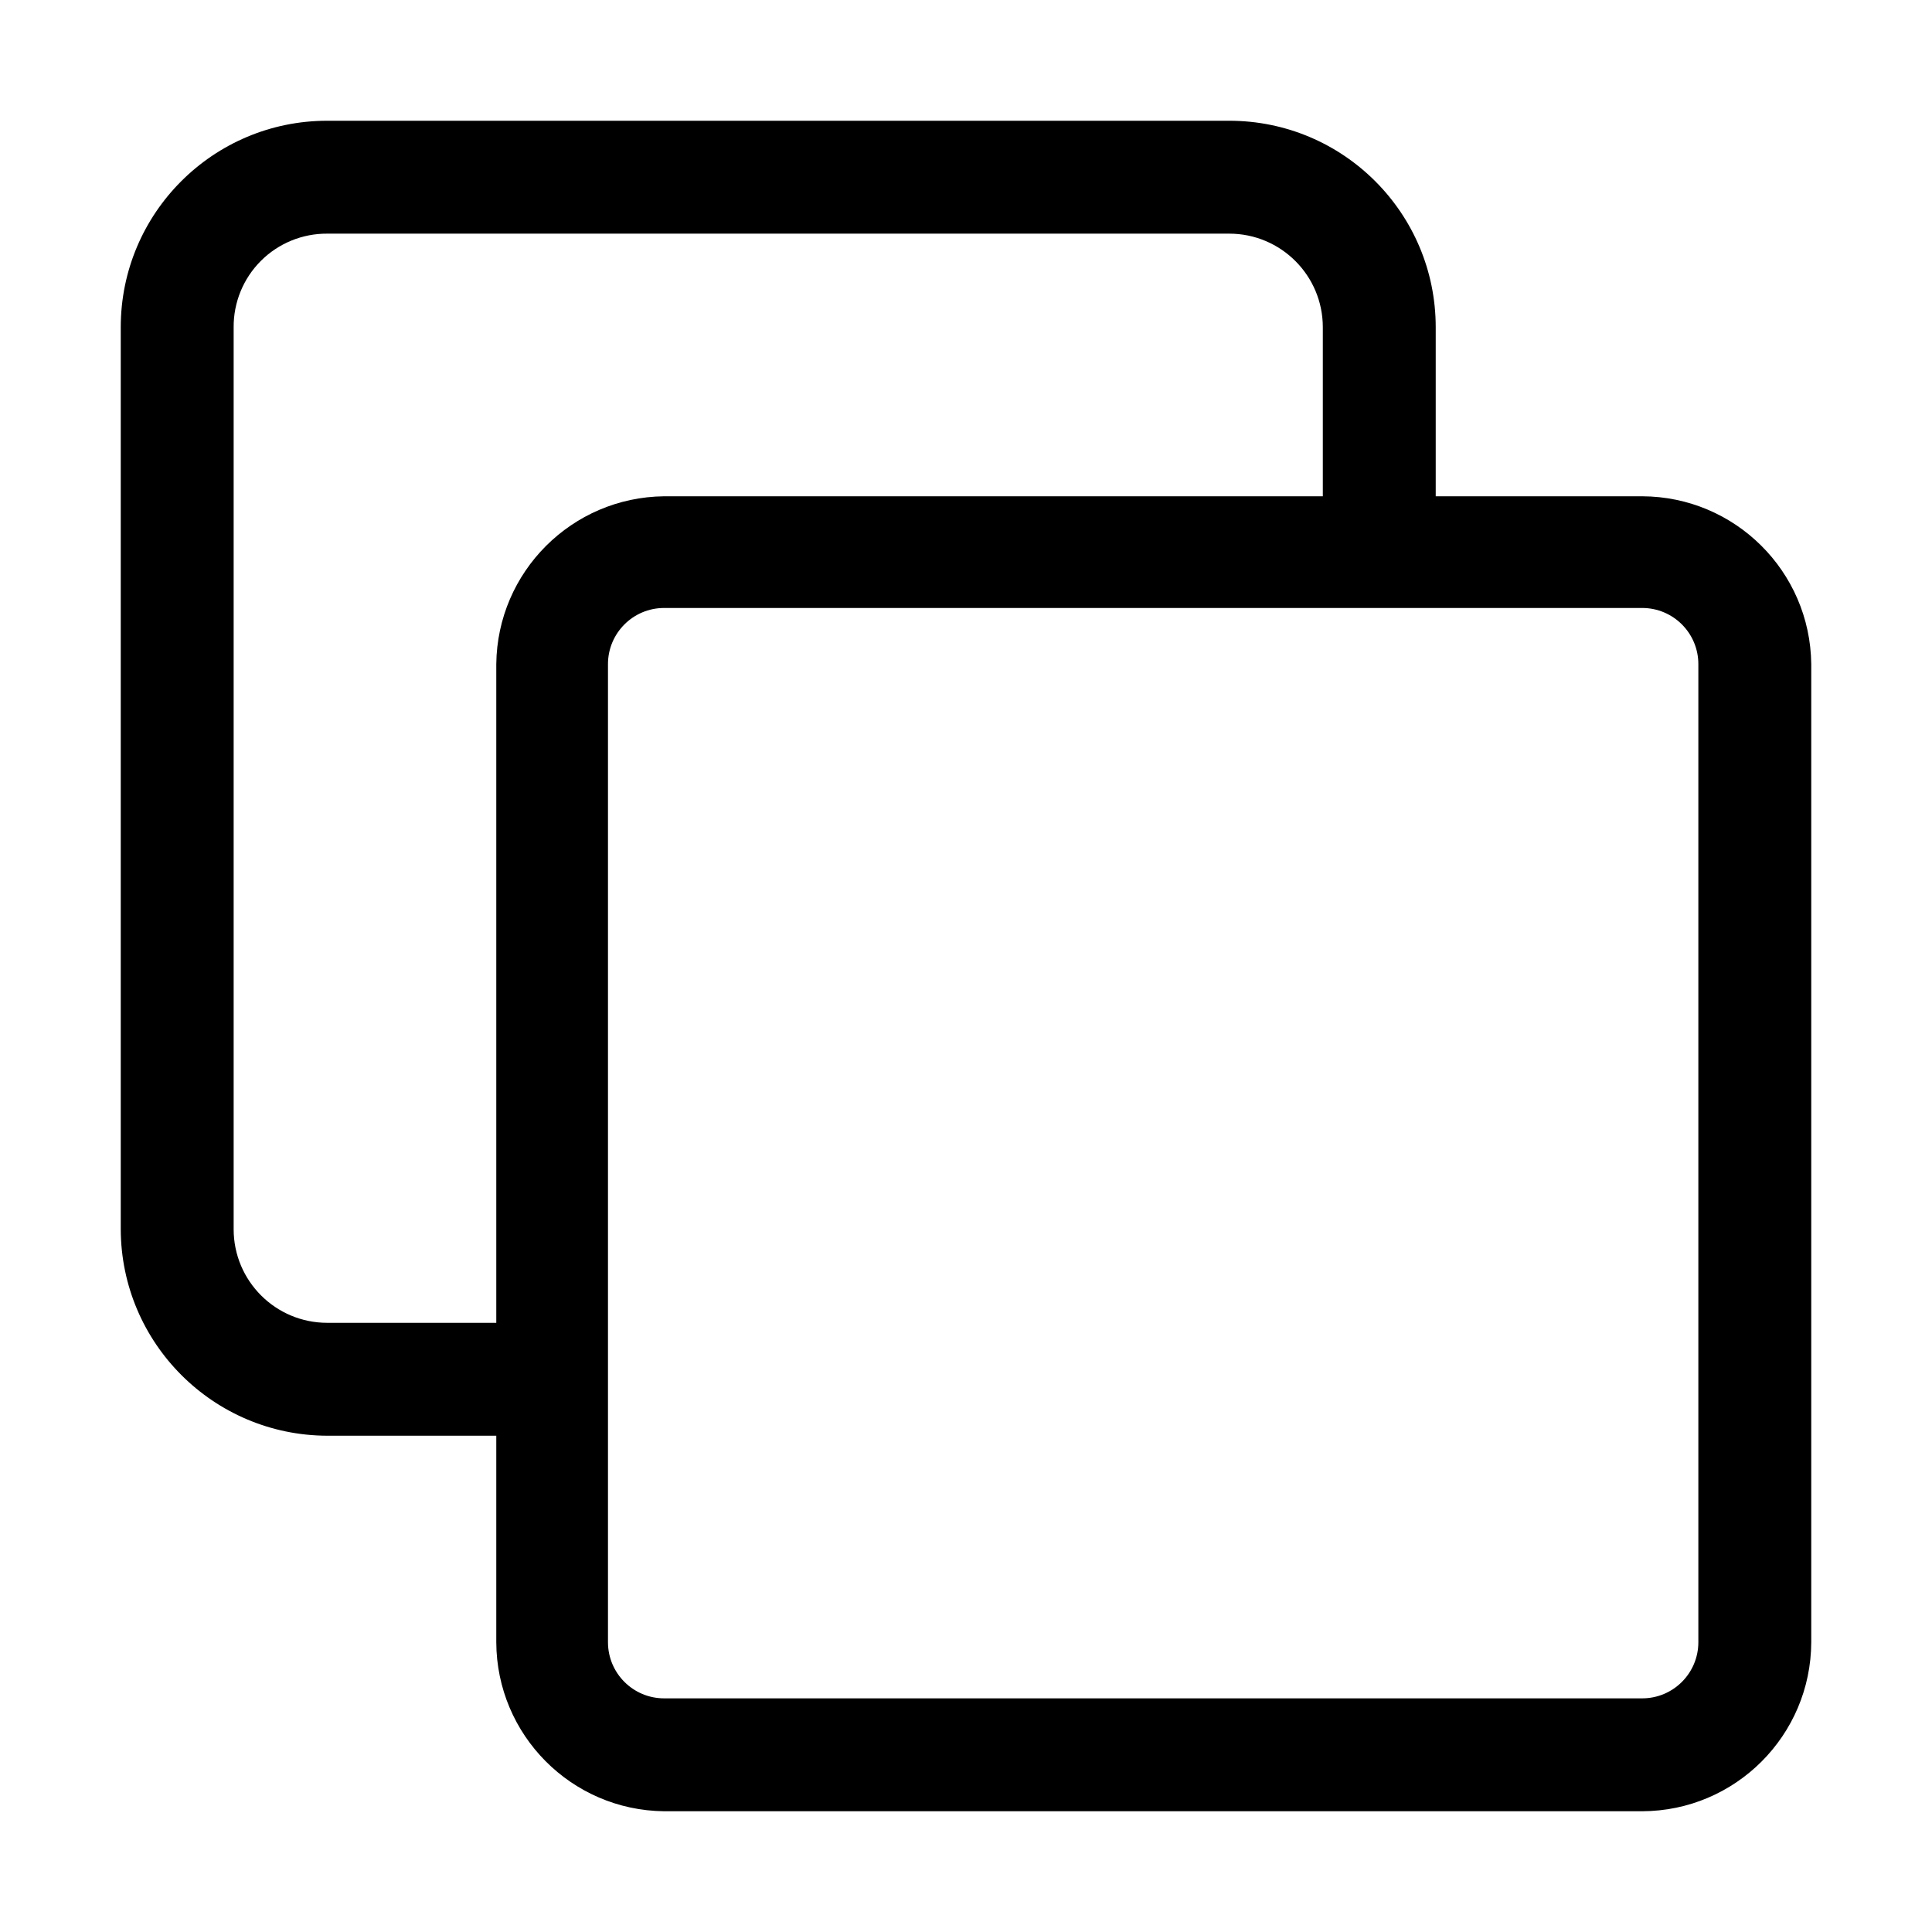
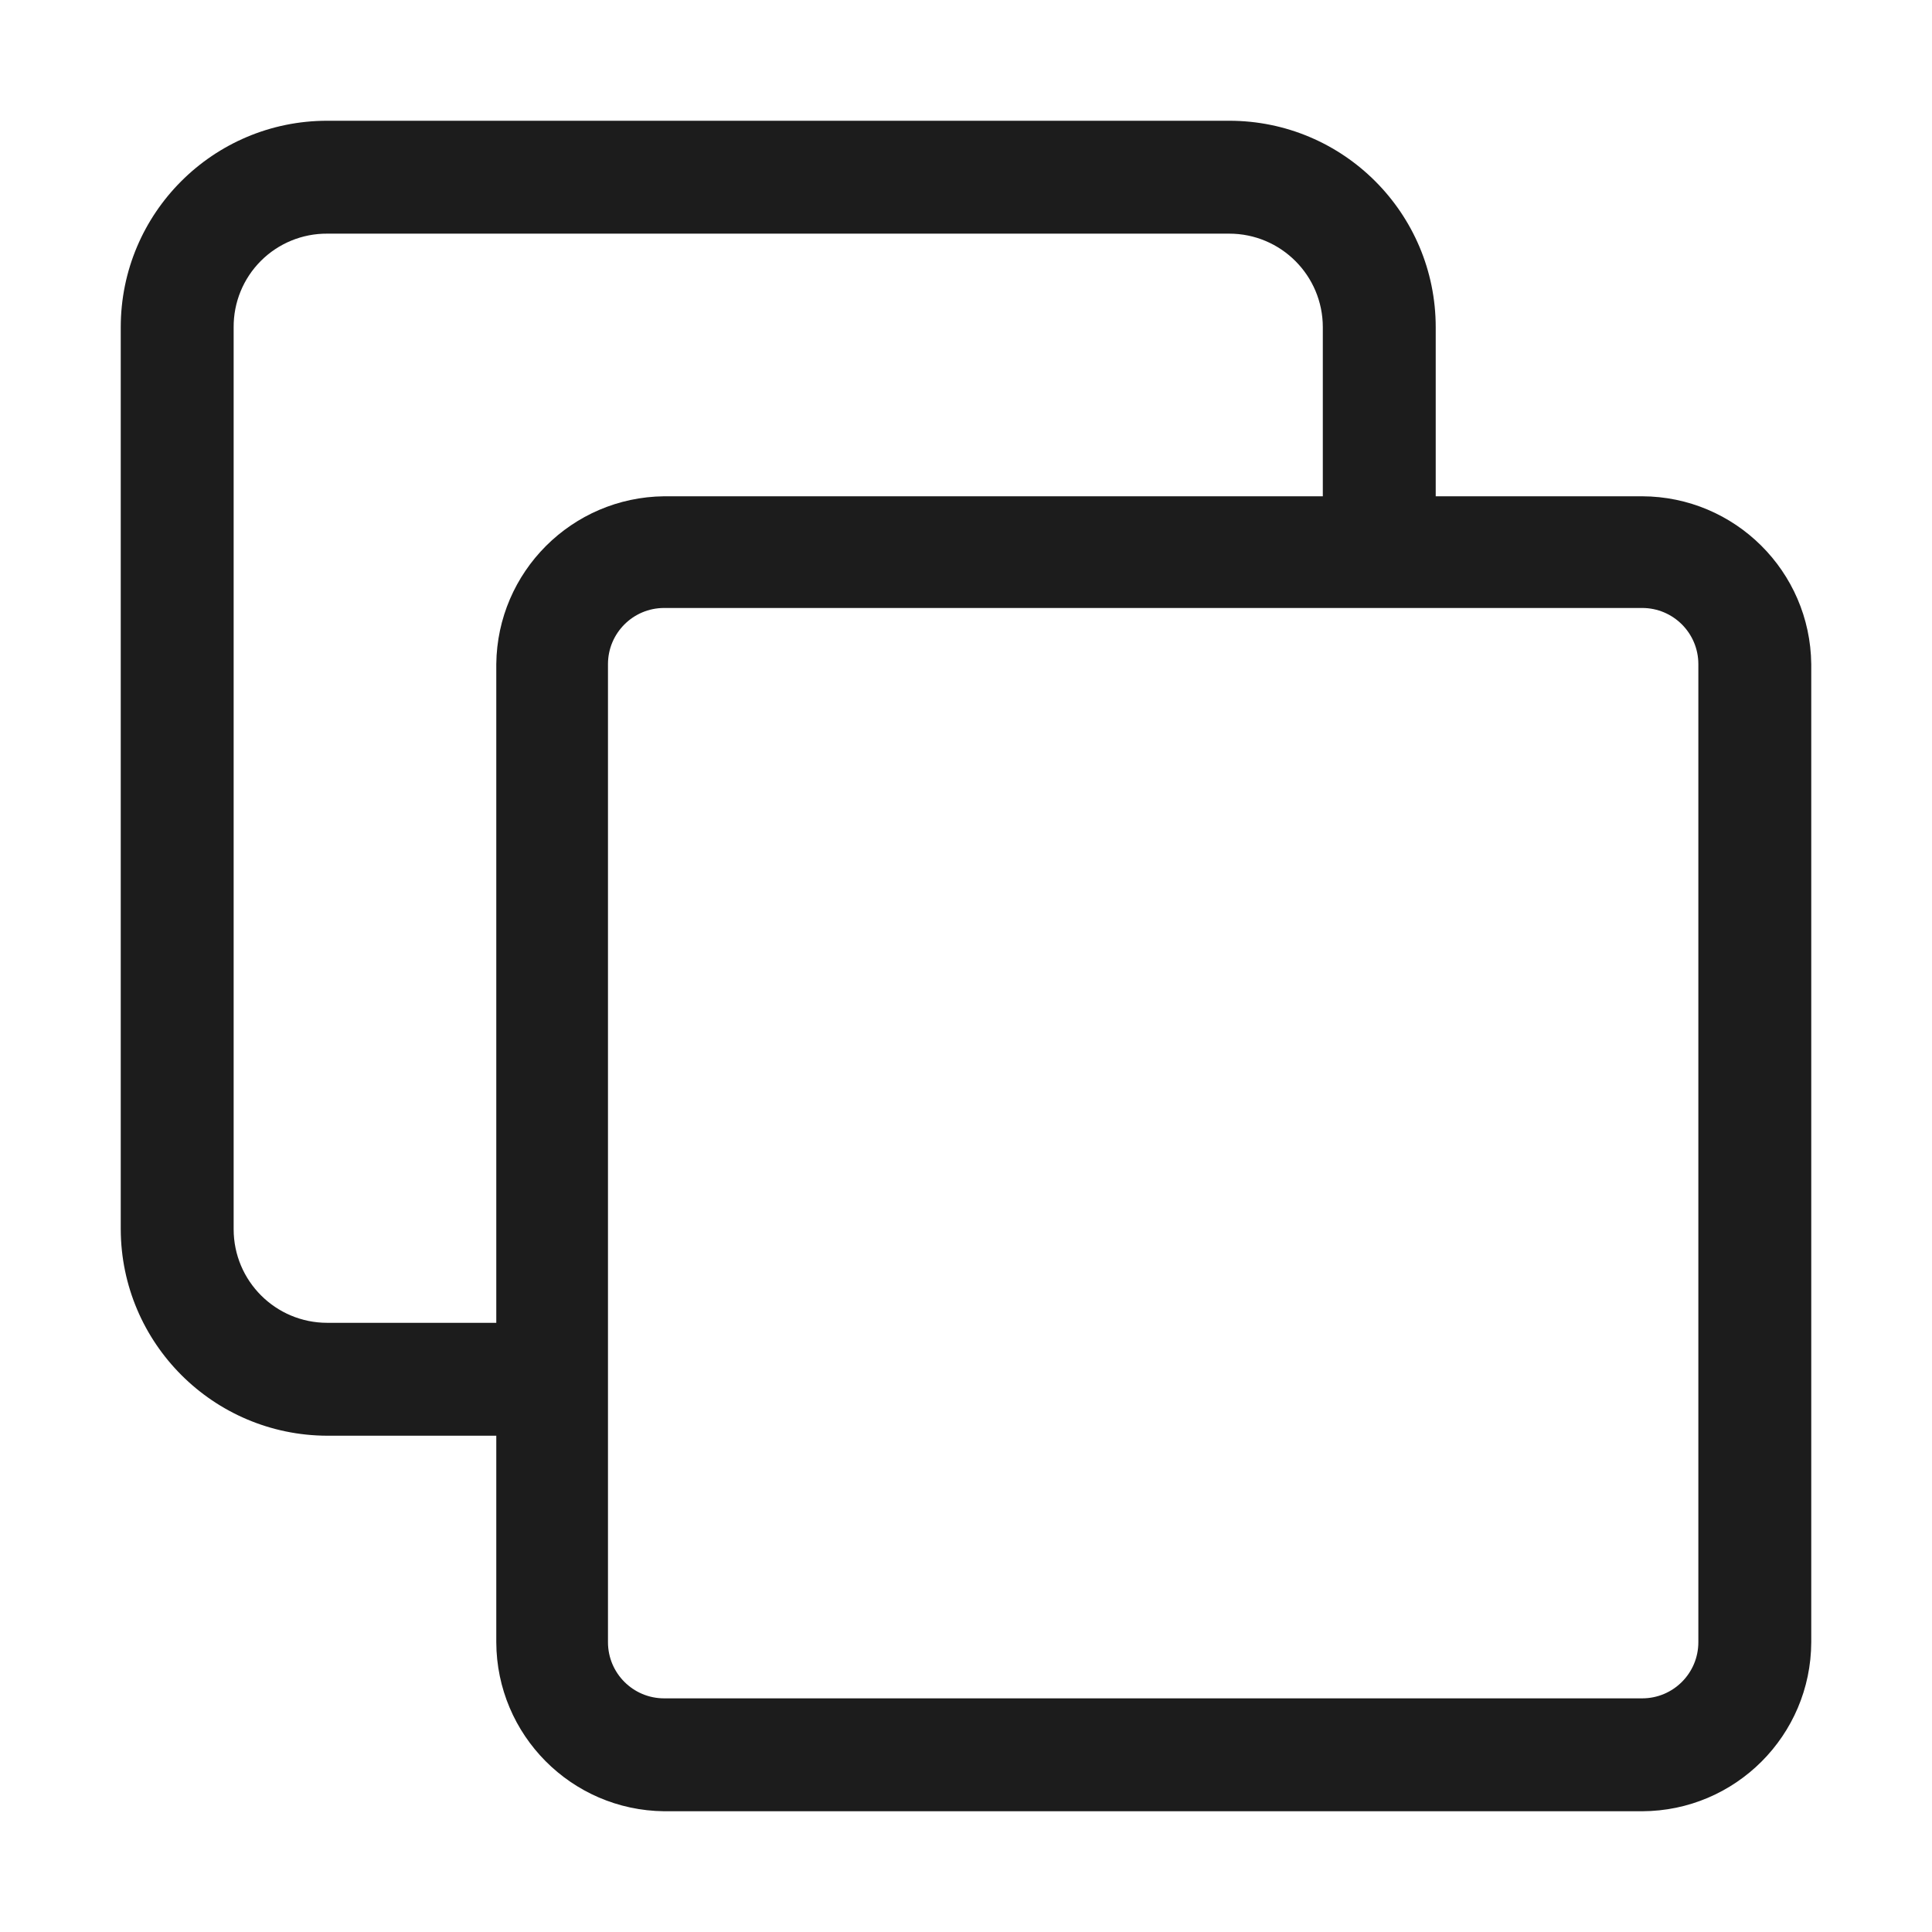
- <svg xmlns="http://www.w3.org/2000/svg" data-name="Layer 1" id="Layer_1" viewBox="0 0 32 32">
-   <path d="M27.2,8.22H23.78V5.42A3.42,3.42,0,0,0,20.36,2H5.42A3.42,3.42,0,0,0,2,5.42V20.36a3.43,3.43,0,0,0,3.42,3.42h2.8V27.2A2.81,2.81,0,0,0,11,30H27.2A2.81,2.81,0,0,0,30,27.2V11A2.81,2.81,0,0,0,27.2,8.22ZM5.42,21.91a1.55,1.55,0,0,1-1.55-1.55V5.42A1.54,1.54,0,0,1,5.42,3.87H20.36a1.55,1.55,0,0,1,1.55,1.55v2.8H11A2.81,2.81,0,0,0,8.22,11V21.91ZM28.13,27.2a.93.93,0,0,1-.93.93H11a.93.93,0,0,1-.93-.93V11a.93.93,0,0,1,.93-.93H27.2a.93.93,0,0,1,.93.93Z" />
+ <svg viewBox="0 0 32 32">
+   <path fill="#1c1c1c" d="M27.2,8.22H23.78V5.42A3.42,3.42,0,0,0,20.36,2H5.42A3.42,3.42,0,0,0,2,5.42V20.36a3.43,3.43,0,0,0,3.42,3.42h2.8V27.2A2.81,2.81,0,0,0,11,30H27.2A2.81,2.81,0,0,0,30,27.2V11A2.81,2.81,0,0,0,27.2,8.22ZM5.42,21.91a1.55,1.55,0,0,1-1.55-1.55V5.42A1.54,1.54,0,0,1,5.42,3.87H20.36a1.55,1.55,0,0,1,1.55,1.55v2.8H11A2.81,2.81,0,0,0,8.22,11V21.91ZM28.13,27.2a.93.93,0,0,1-.93.93H11a.93.93,0,0,1-.93-.93V11a.93.93,0,0,1,.93-.93H27.2a.93.93,0,0,1,.93.93Z" />
</svg>
